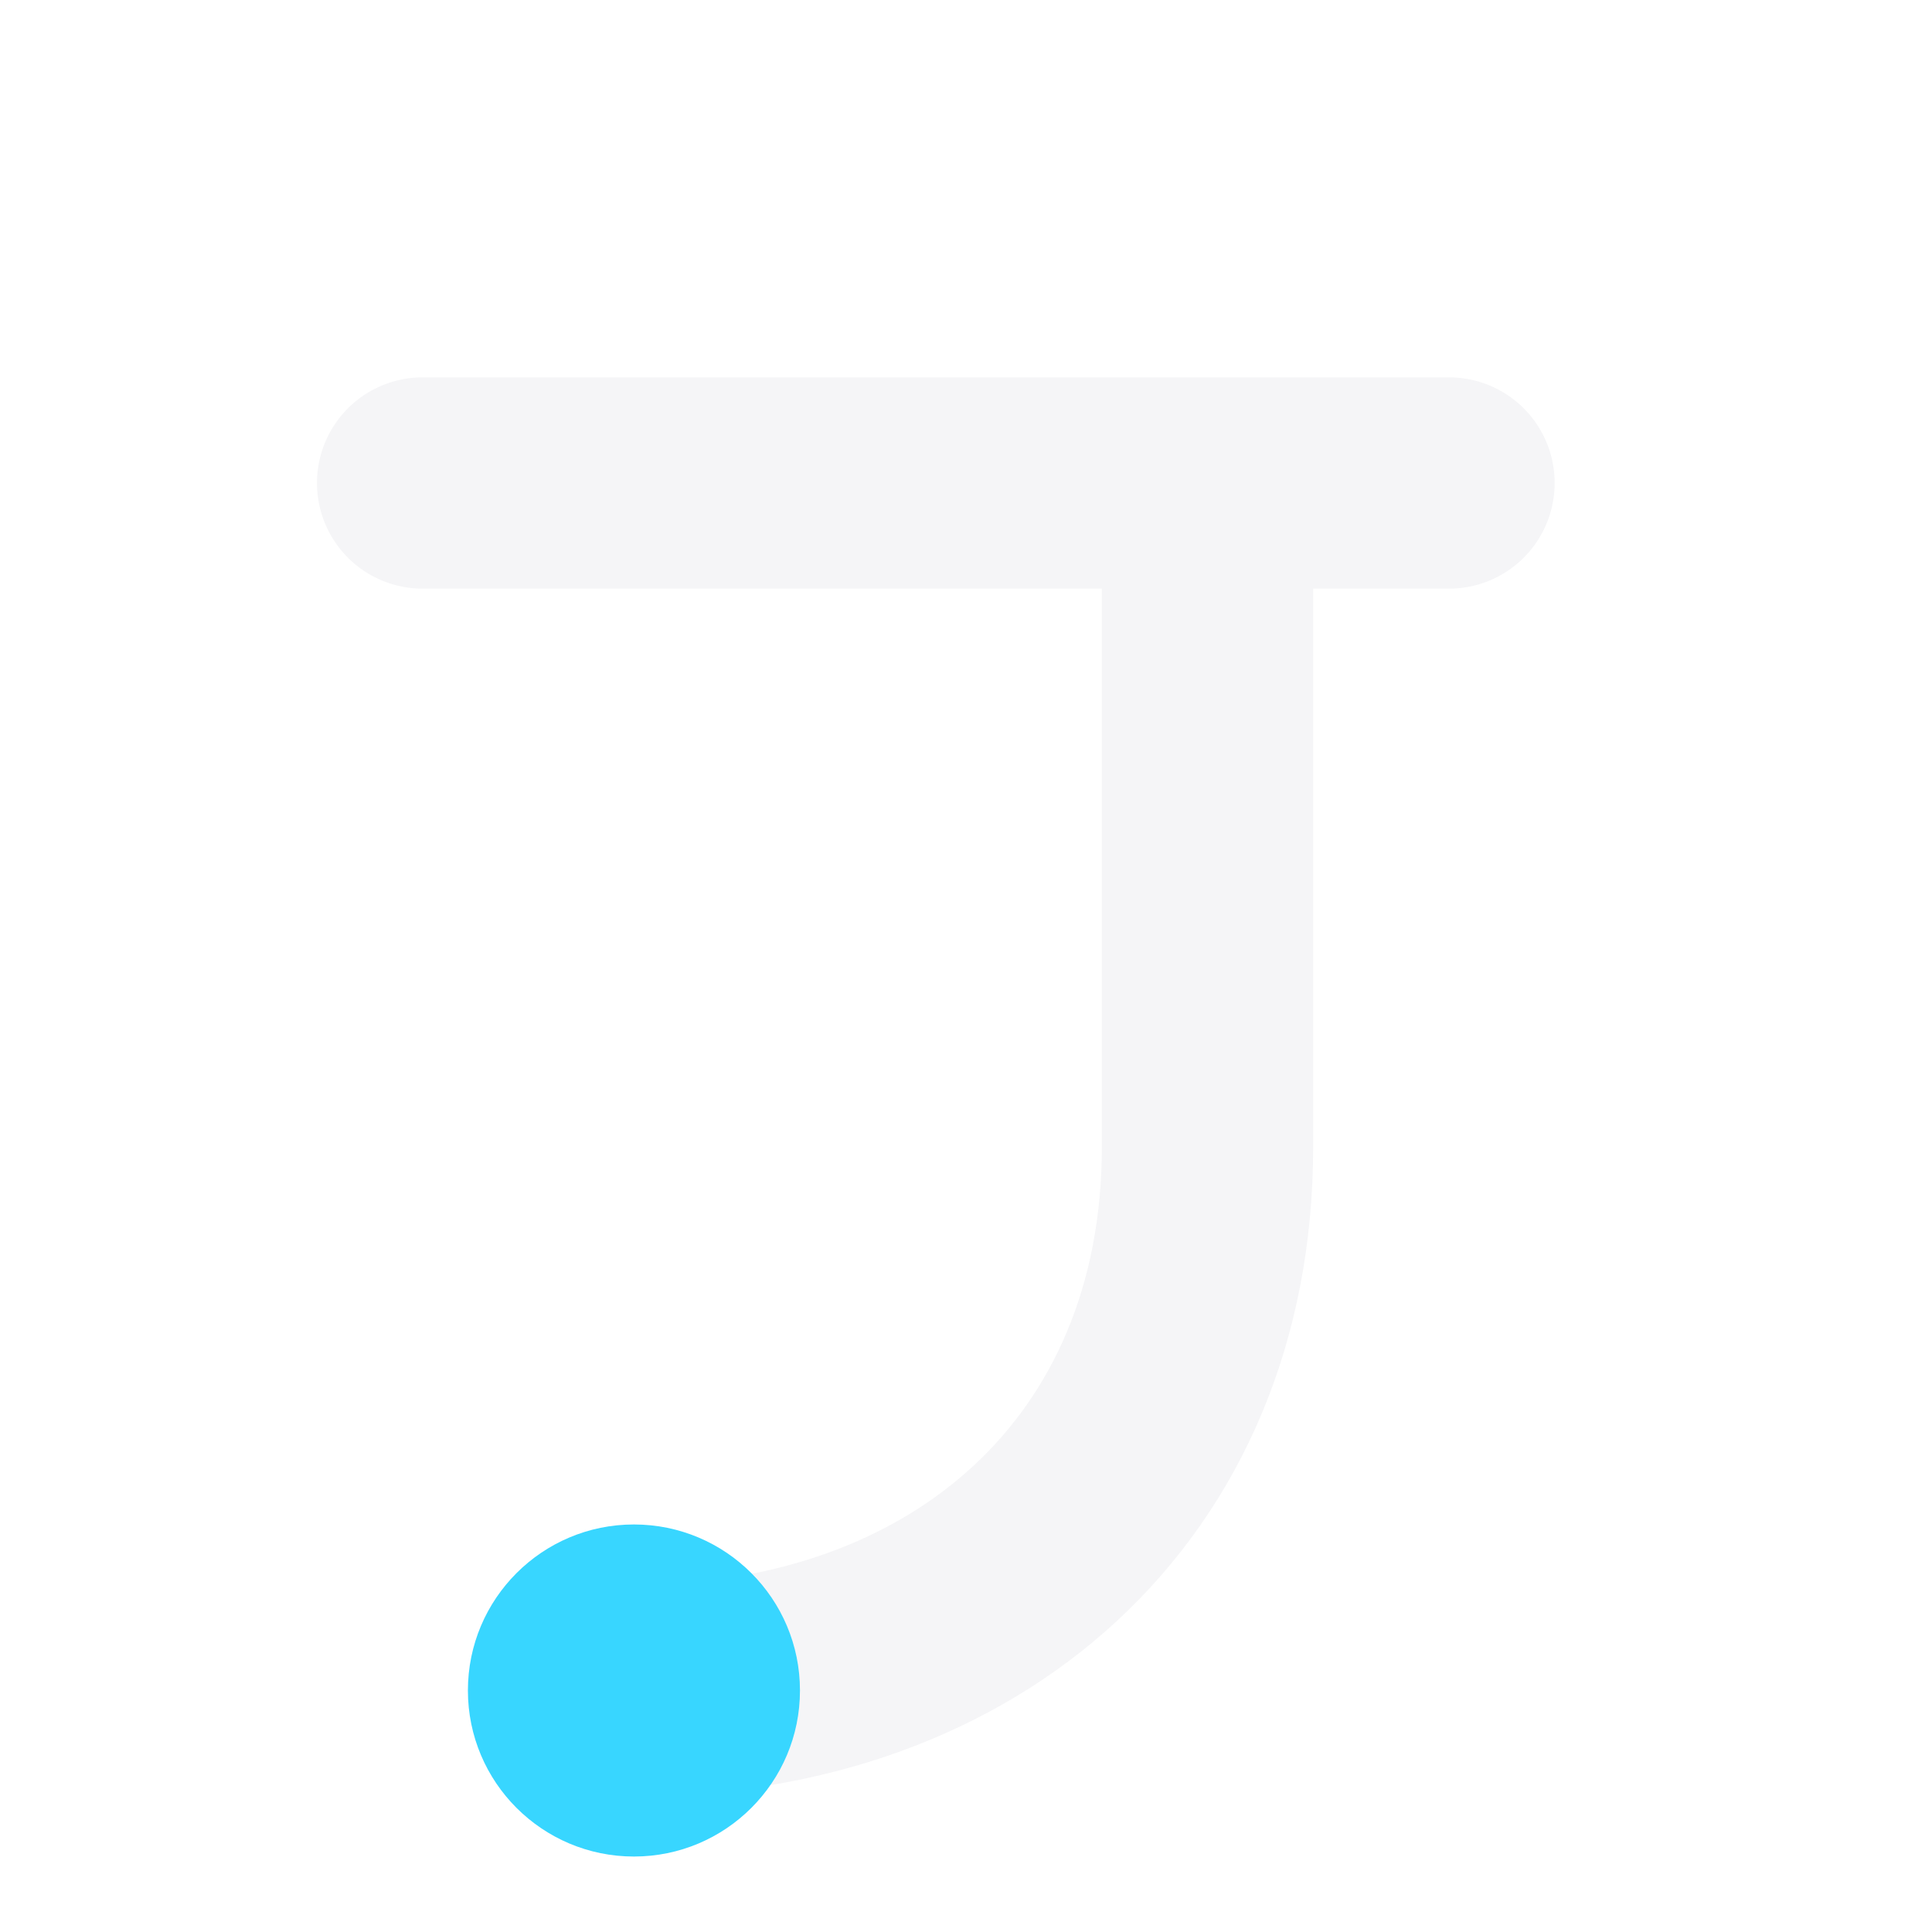
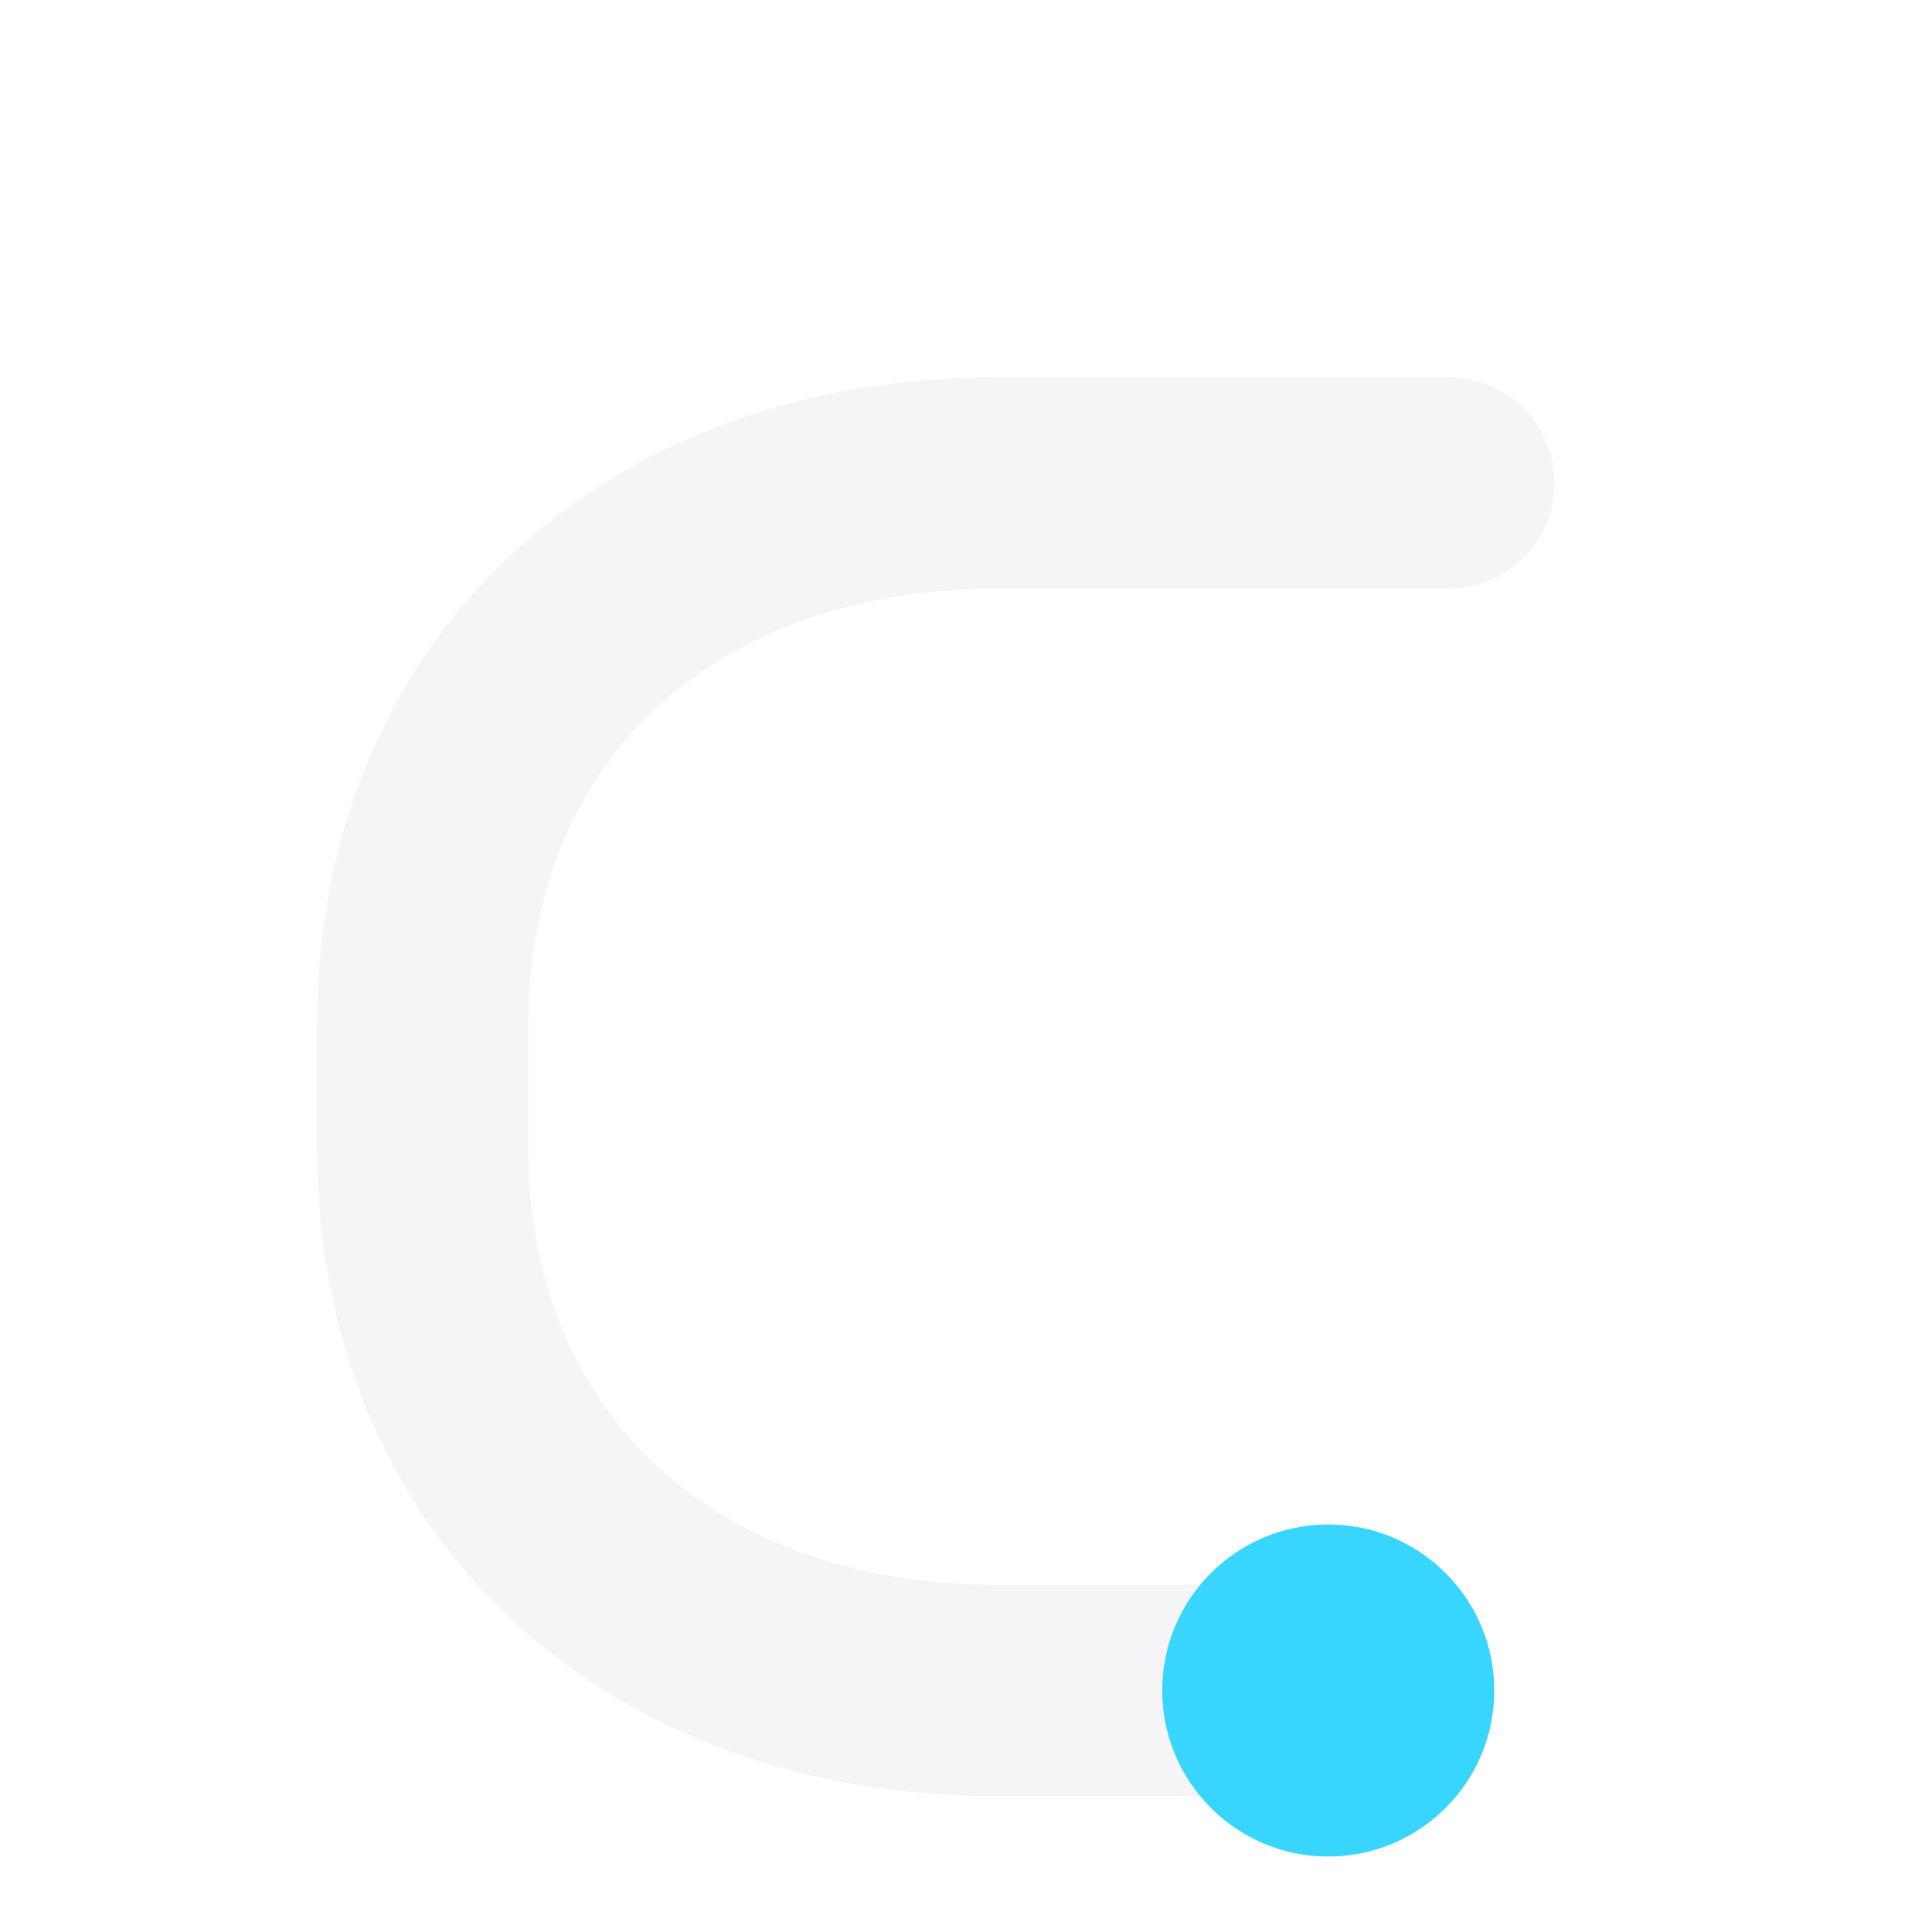
<svg xmlns="http://www.w3.org/2000/svg" viewBox="0 0 64 64" fill="none">
-   <path d="M14 16h34M40 16v22c0 11-8 18-19 18" stroke="#F5F5F7" stroke-width="7" stroke-linecap="round" />
-   <circle cx="21" cy="56" r="5.5" fill="#38D6FF" />
+   <path d="M48 16H33c-11 0-19 7-19 18v4c0 11 8 18 19 18h11" stroke="#F5F5F7" stroke-width="7" stroke-linecap="round" />
+   <circle cx="44" cy="56" r="5.5" fill="#38D6FF" />
</svg>
